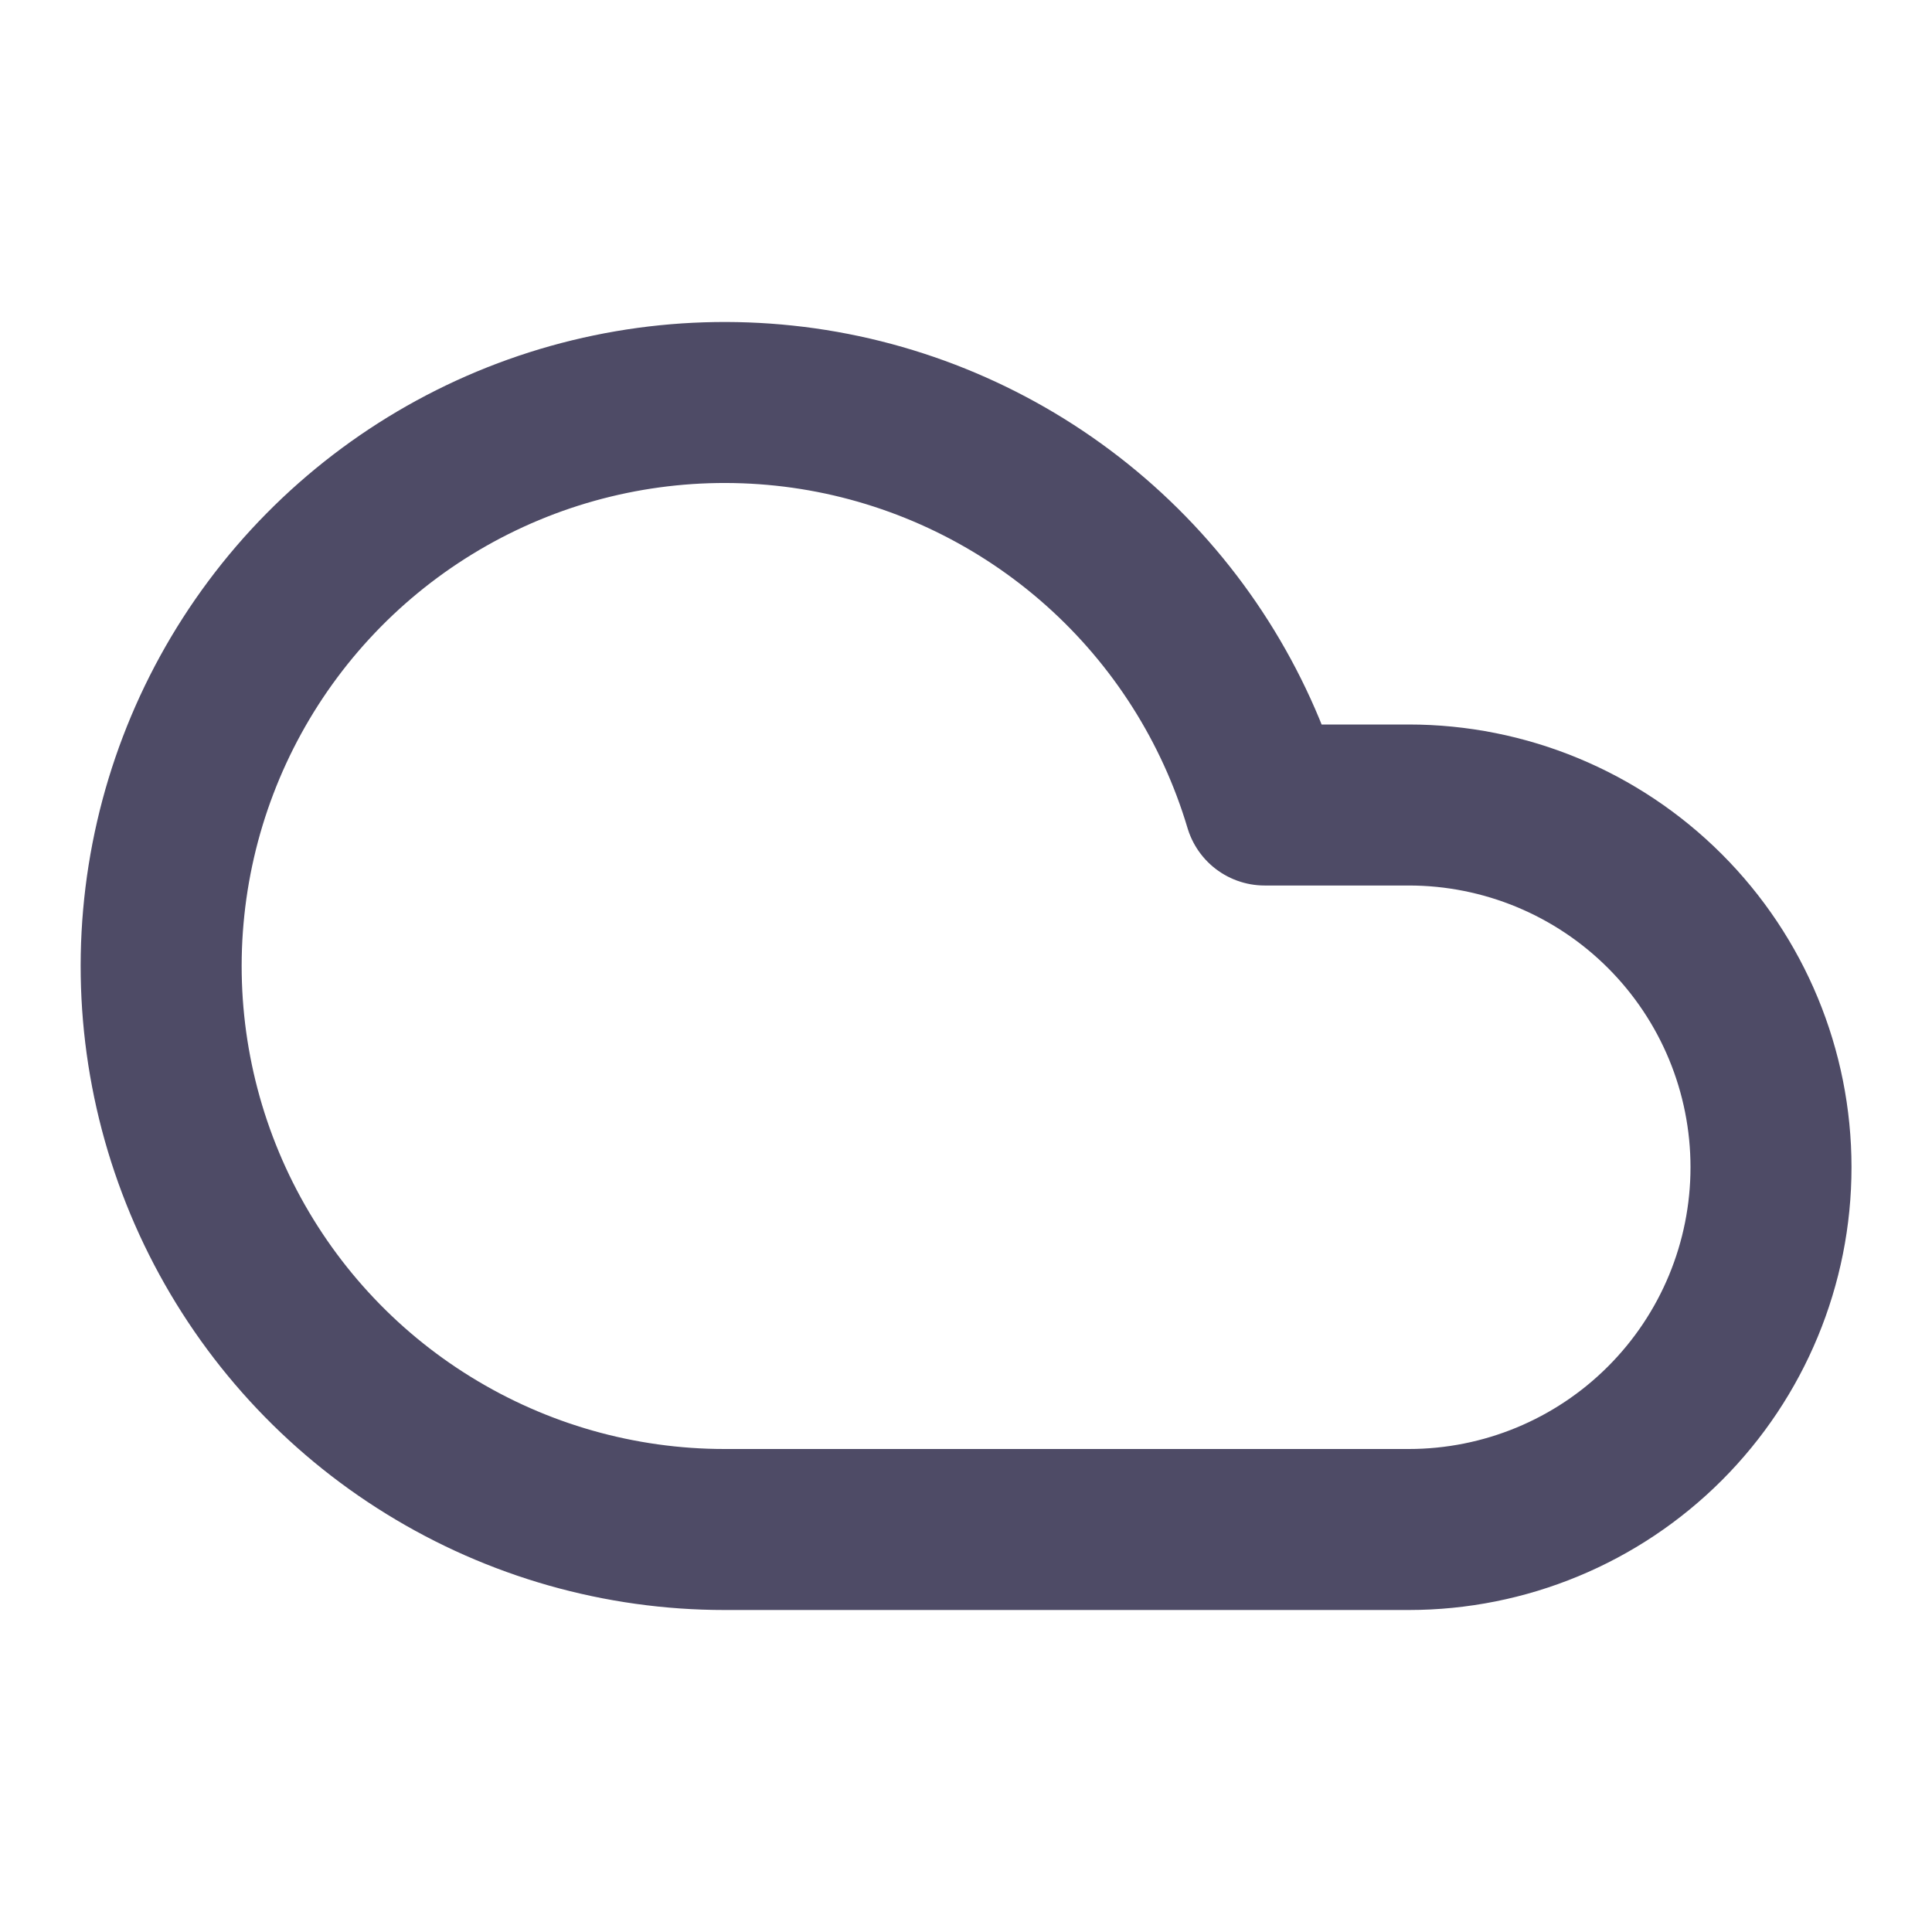
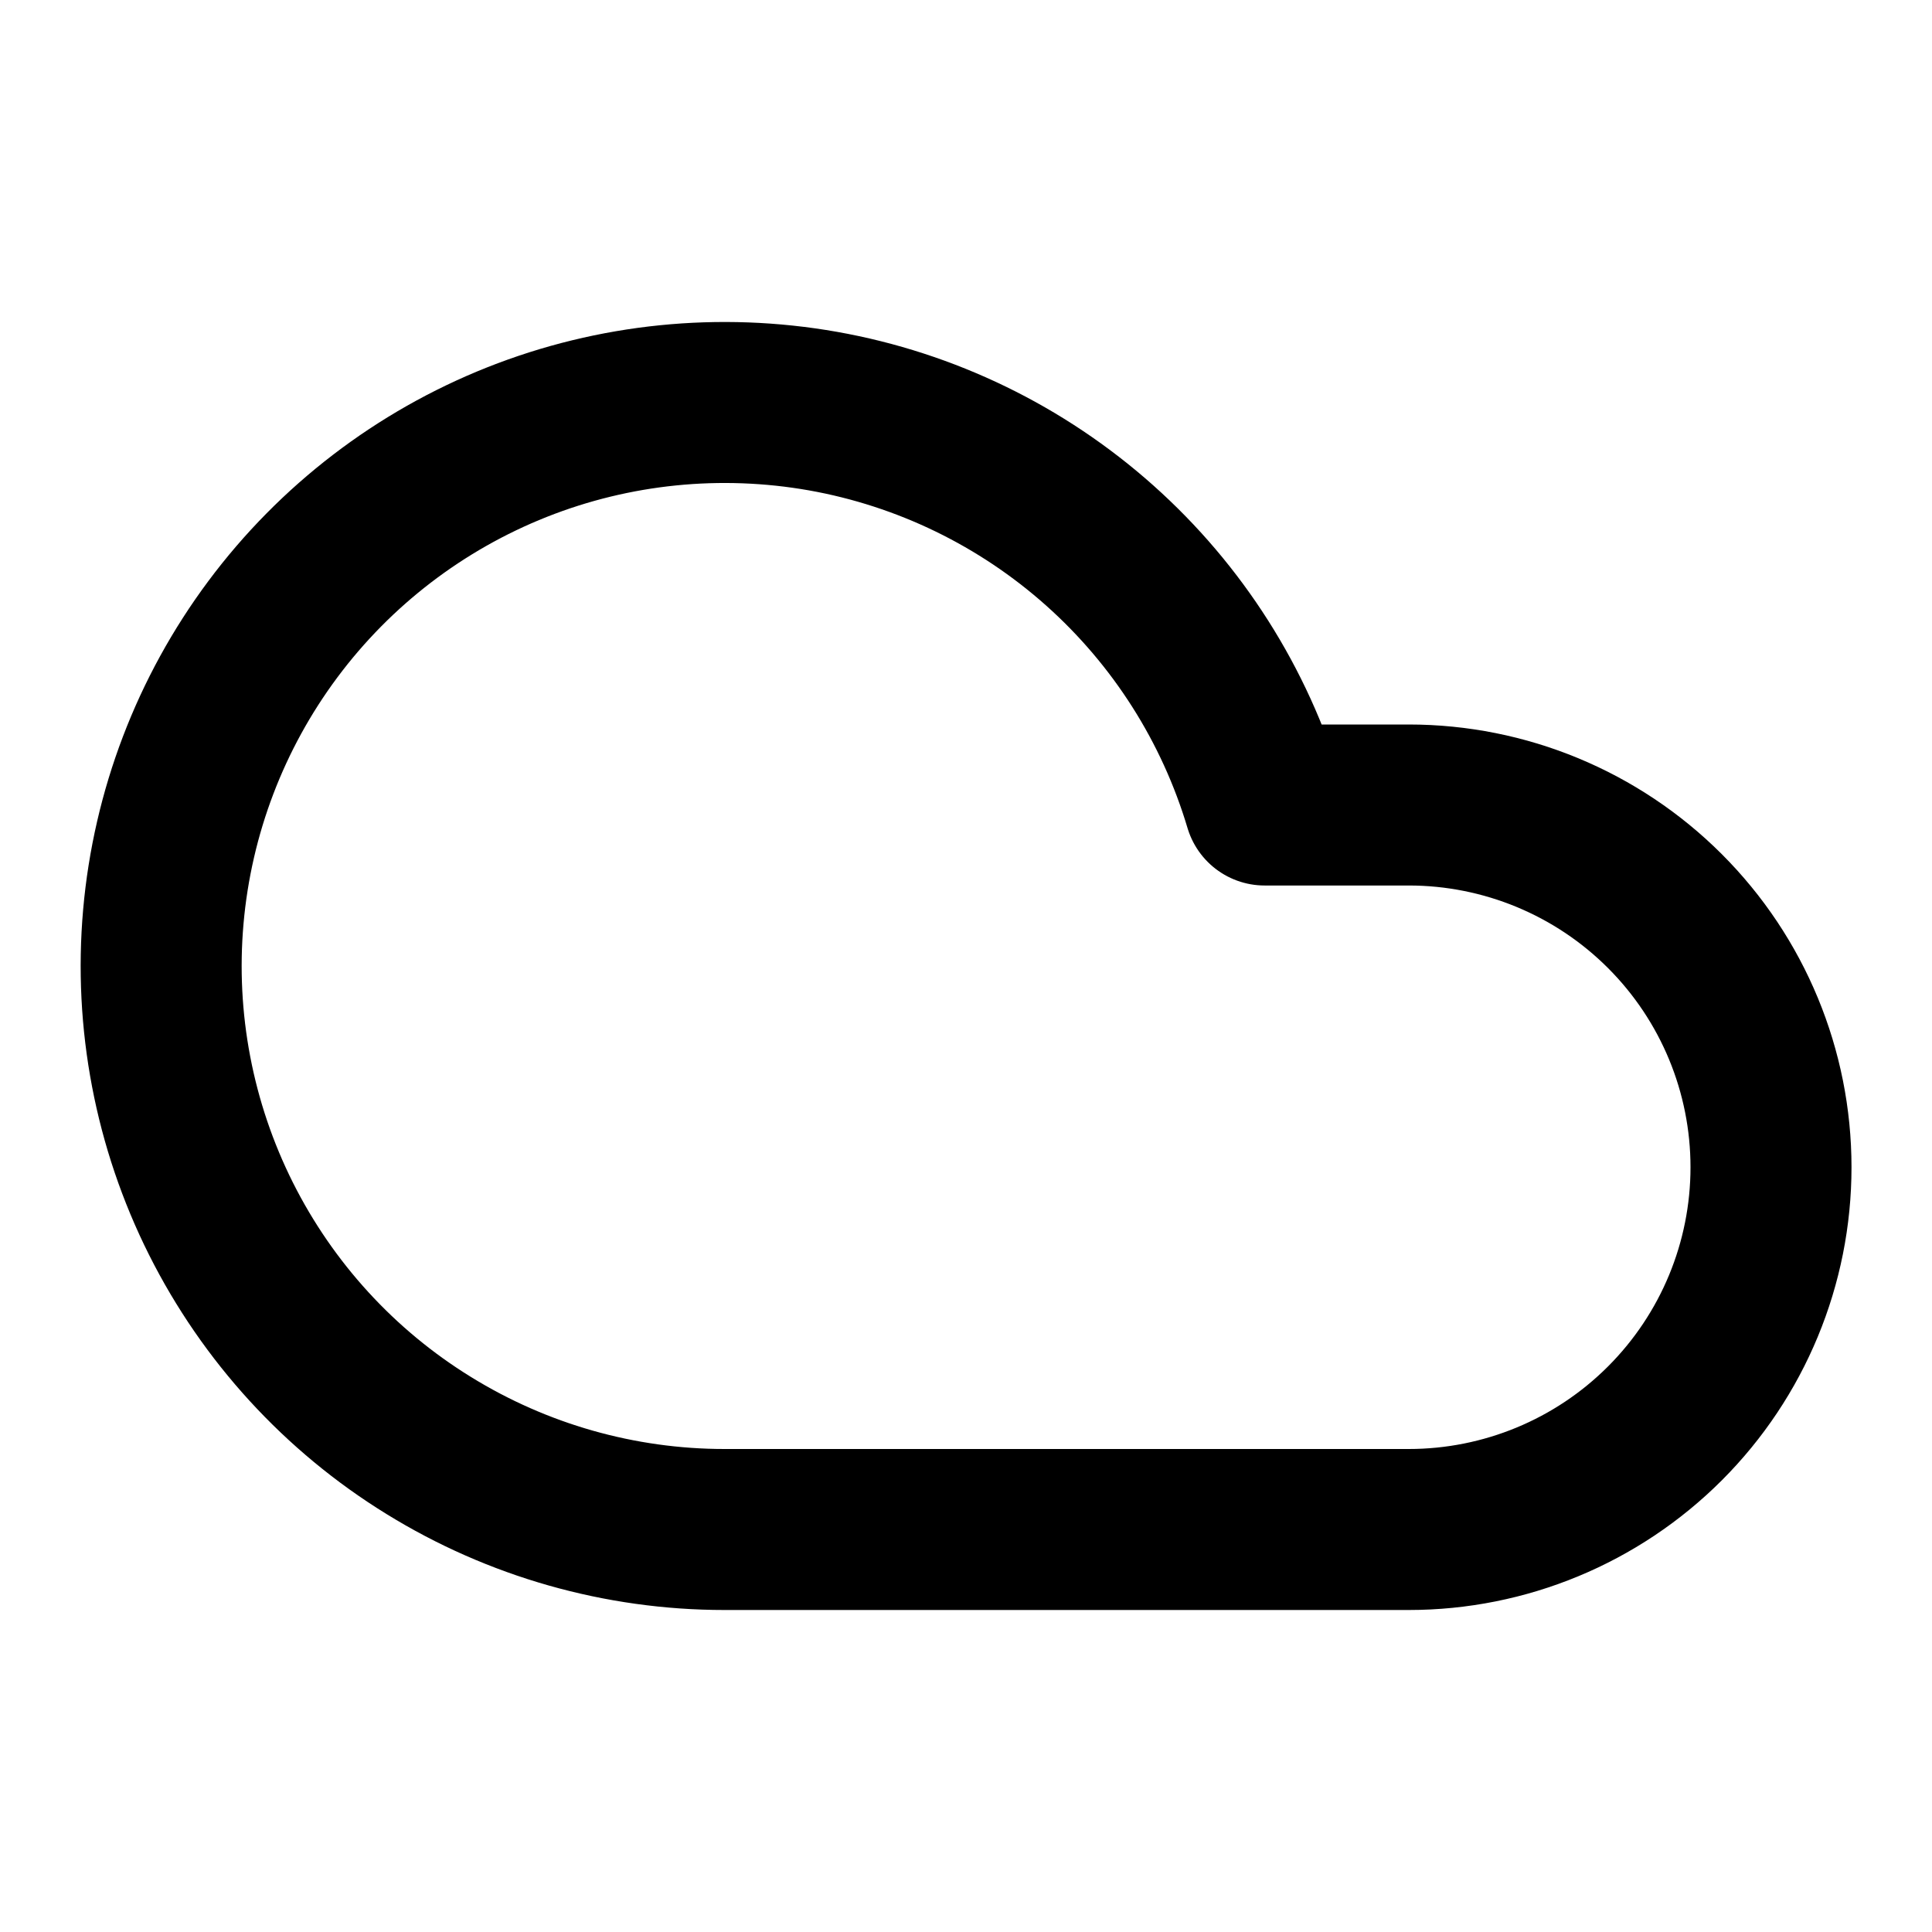
- <svg xmlns="http://www.w3.org/2000/svg" width="24" height="24" viewBox="0 0 24 24" fill="none">
-   <path d="M17.5 19H9C7.702 19 6.429 18.638 5.325 17.956C4.22 17.275 3.327 16.299 2.745 15.139C2.163 13.978 1.915 12.679 2.029 11.386C2.143 10.093 2.614 8.857 3.39 7.816C4.166 6.775 5.216 5.971 6.423 5.492C7.629 5.014 8.945 4.881 10.224 5.107C11.502 5.334 12.692 5.912 13.661 6.776C14.63 7.64 15.339 8.756 15.71 10H17.5C18.694 10 19.838 10.474 20.682 11.318C21.526 12.162 22 13.306 22 14.5C22 15.694 21.526 16.838 20.682 17.682C19.838 18.526 18.694 19 17.5 19Z" stroke="#4E4B66" stroke-width="2" stroke-linecap="round" stroke-linejoin="round" />
+ <svg xmlns="http://www.w3.org/2000/svg" width="current" height="current" viewBox="0 0 24 24" fill="none">
+   <path d="M17.5 19H9C7.702 19 6.429 18.638 5.325 17.956C4.22 17.275 3.327 16.299 2.745 15.139C2.163 13.978 1.915 12.679 2.029 11.386C2.143 10.093 2.614 8.857 3.39 7.816C4.166 6.775 5.216 5.971 6.423 5.492C7.629 5.014 8.945 4.881 10.224 5.107C11.502 5.334 12.692 5.912 13.661 6.776C14.63 7.64 15.339 8.756 15.71 10H17.5C18.694 10 19.838 10.474 20.682 11.318C21.526 12.162 22 13.306 22 14.5C22 15.694 21.526 16.838 20.682 17.682C19.838 18.526 18.694 19 17.5 19Z" stroke="currentColor" stroke-width="2" stroke-linecap="round" stroke-linejoin="round" />
</svg>
